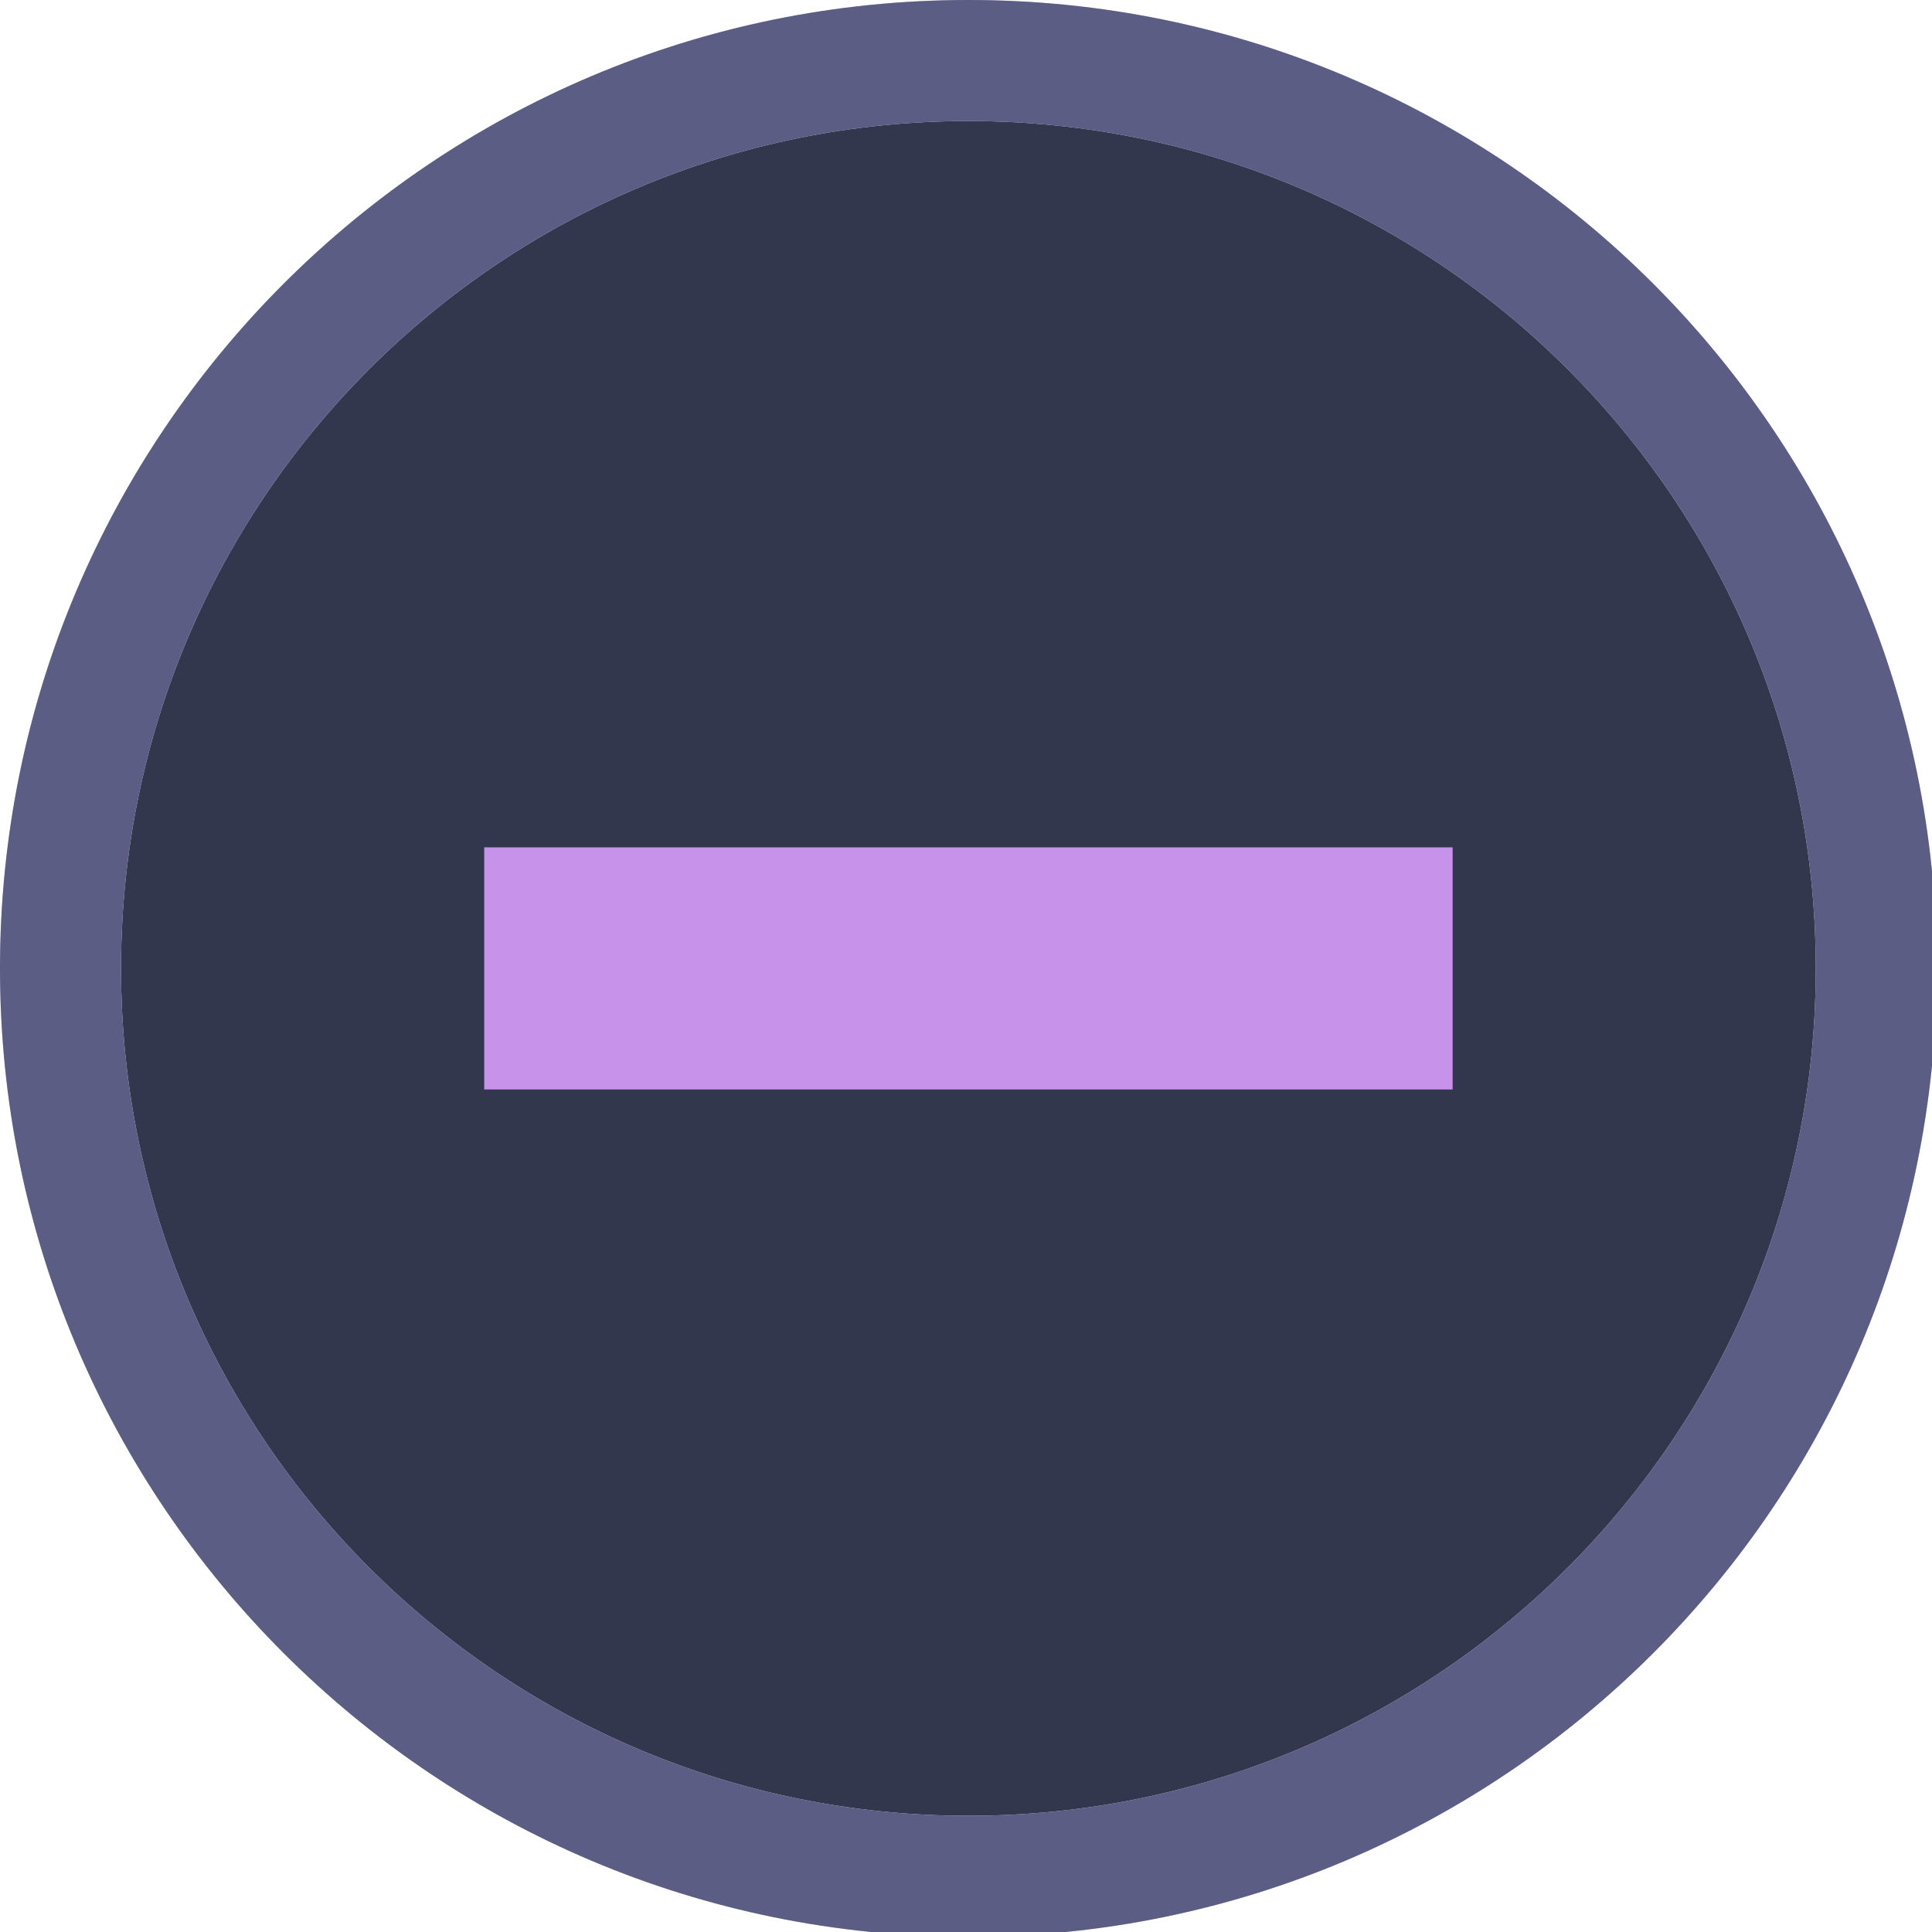
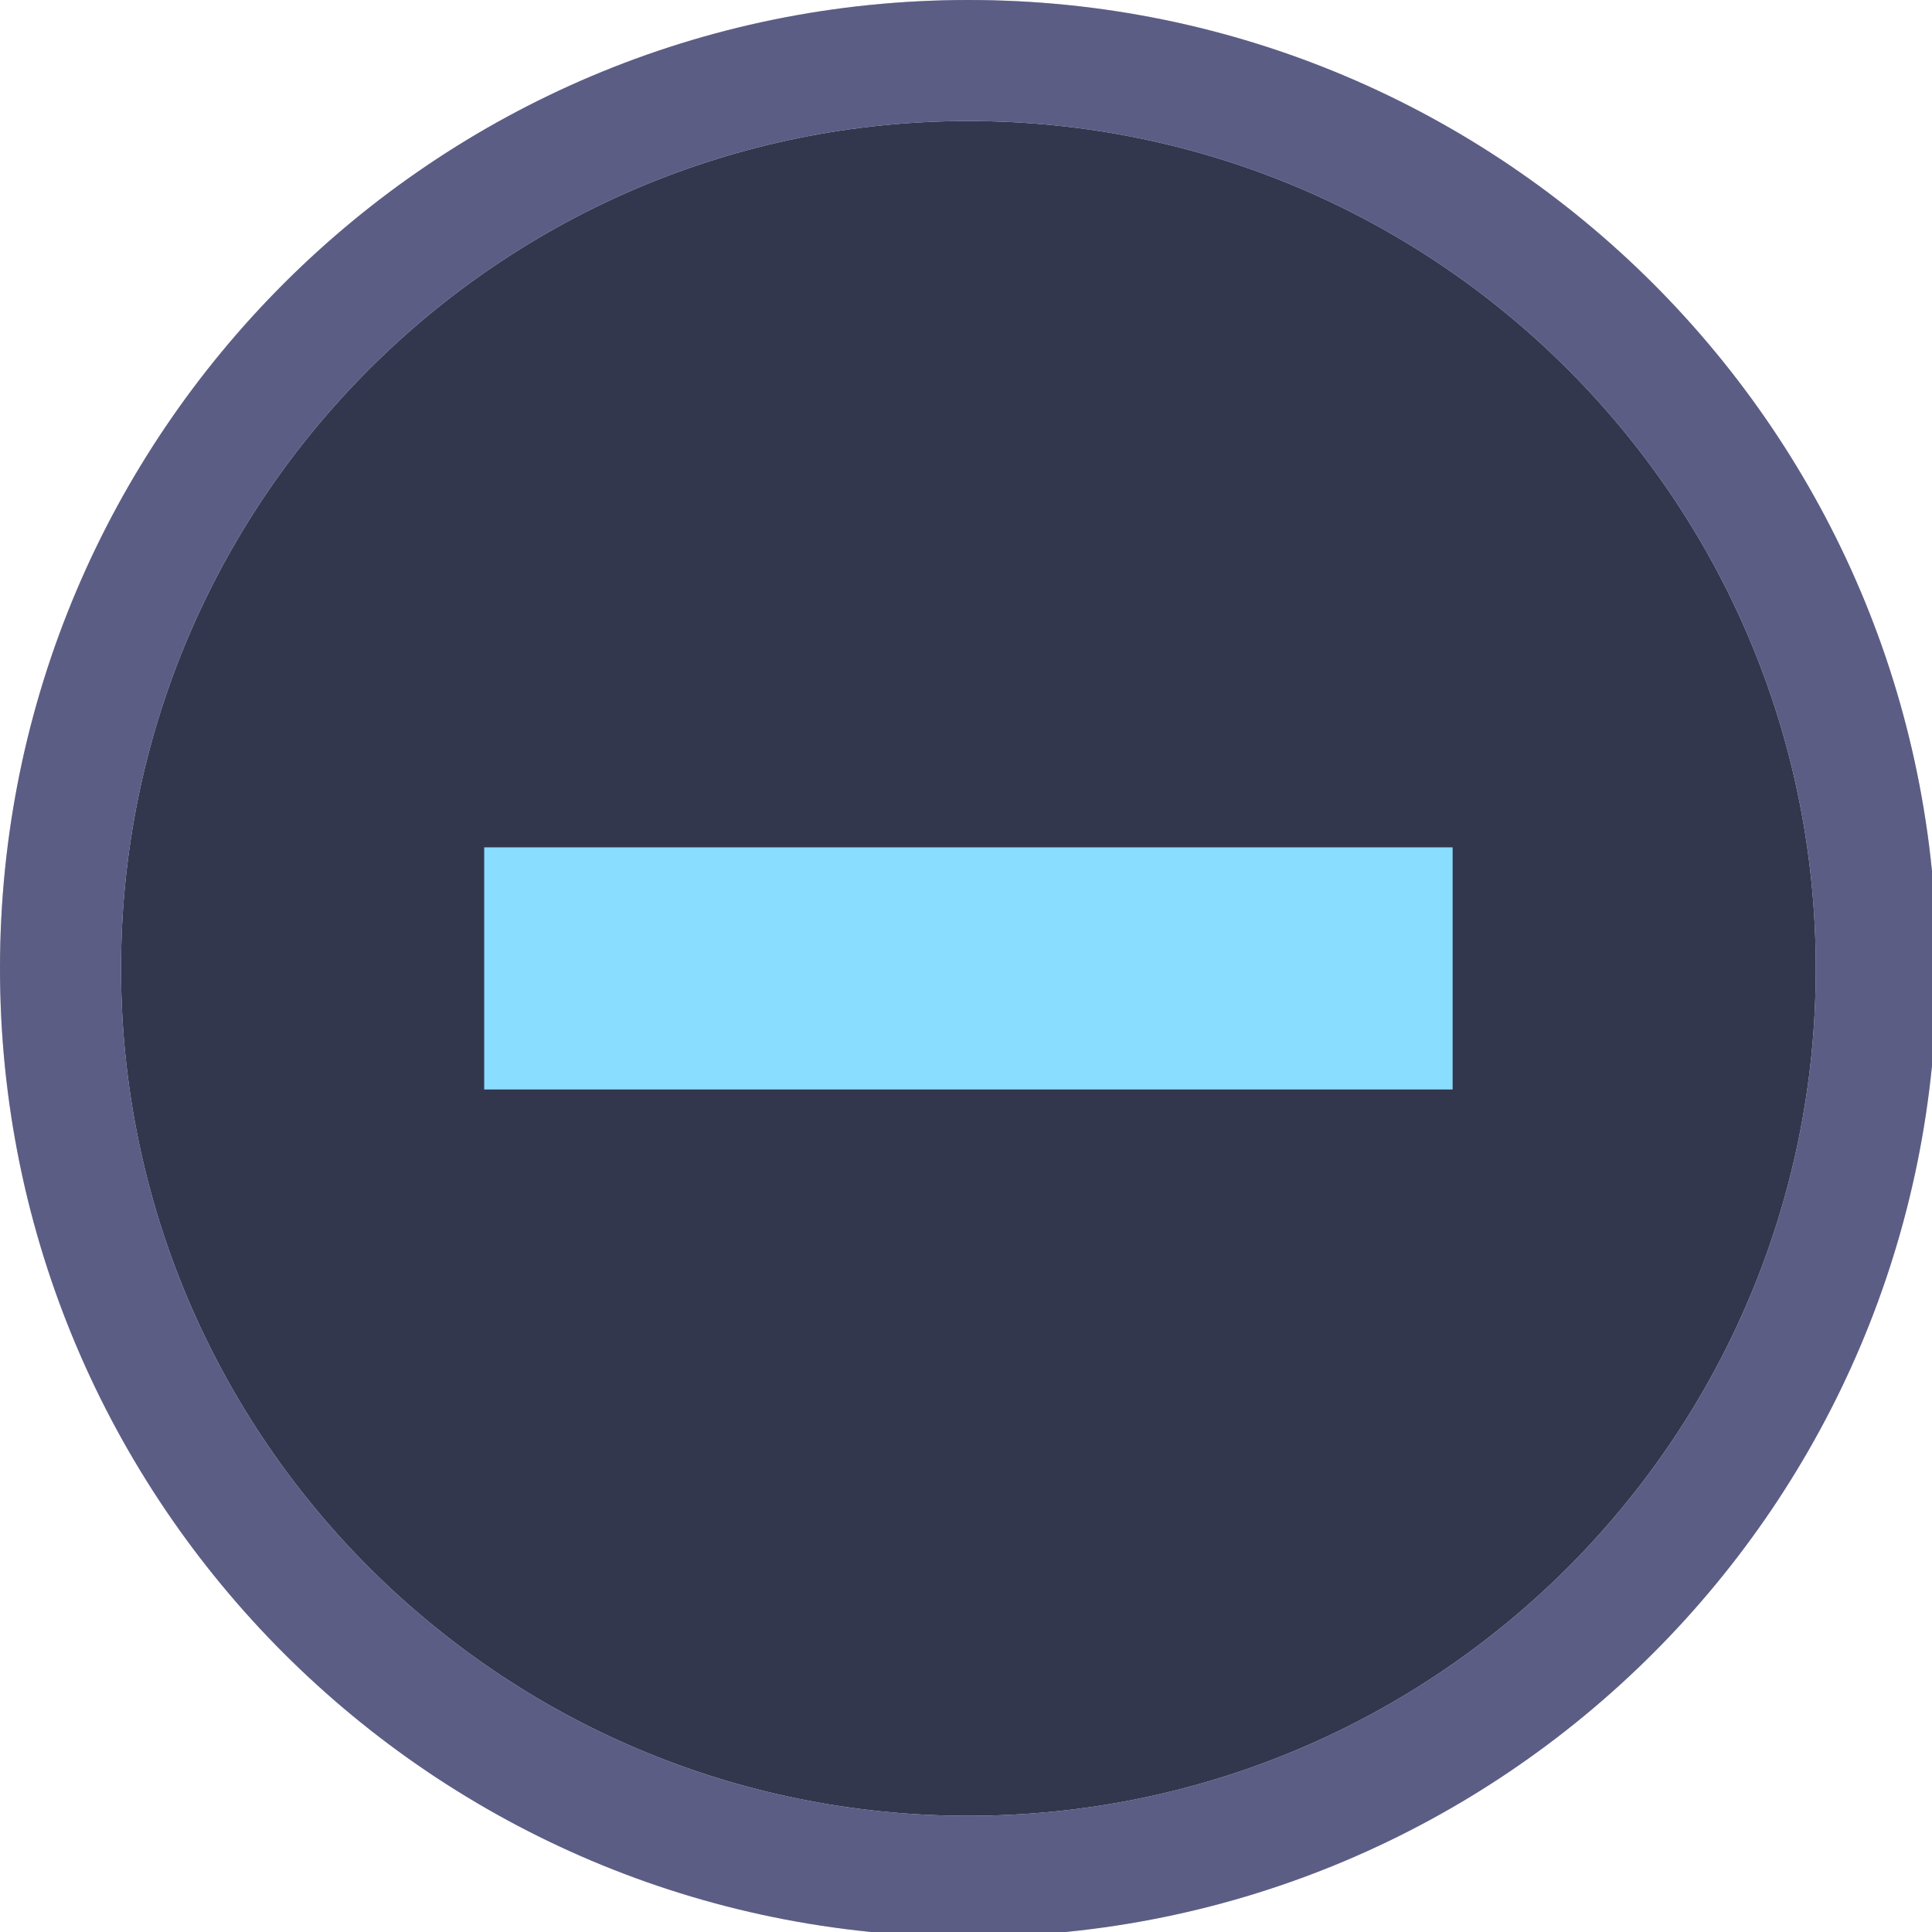
<svg xmlns="http://www.w3.org/2000/svg" width="133pt" height="133pt" viewBox="0 0 133 133" version="1.1">
  <g id="surface1">
    <path style=" stroke:none;fill-rule:nonzero;fill:#32374d;fill-opacity:1;" d="M 125 66.668 C 125 98.895 98.895 125 66.668 125 C 34.441 125 8.332 98.895 8.332 66.668 C 8.332 34.441 34.441 8.332 66.668 8.332 C 98.895 8.332 125 34.441 125 66.668 Z M 125 66.668 " />
    <path style=" stroke:none;fill-rule:nonzero;fill:#444267;fill-opacity:1;" d="M 66.668 0 C 29.852 0 0 29.852 0 66.668 C 0 103.484 29.852 133.332 66.668 133.332 C 103.484 133.332 133.332 103.484 133.332 66.668 C 133.332 29.852 103.484 0 66.668 0 Z M 66.668 8.332 C 98.895 8.332 125 34.441 125 66.668 C 125 98.895 98.895 125 66.668 125 C 34.441 125 8.332 98.895 8.332 66.668 C 8.332 34.441 34.441 8.332 66.668 8.332 Z M 66.668 8.332 " />
    <path style=" stroke:none;fill-rule:nonzero;fill:#959dcb;fill-opacity:0.30;" d="M 66.668 0 C 29.852 0 0 29.852 0 66.668 C 0 103.484 29.852 133.332 66.668 133.332 C 103.484 133.332 133.332 103.484 133.332 66.668 C 133.332 29.852 103.484 0 66.668 0 Z M 66.668 8.332 C 98.895 8.332 125 34.441 125 66.668 C 125 98.895 98.895 125 66.668 125 C 34.441 125 8.332 98.895 8.332 66.668 C 8.332 34.441 34.441 8.332 66.668 8.332 Z M 66.668 8.332 " />
-     <path style=" stroke:none;fill-rule:nonzero;fill:#c792ea;fill-opacity:1;" d="M 33.332 58.332 L 100 58.332 L 100 75 L 33.332 75 Z M 33.332 58.332 " />
+     <path style=" stroke:none;fill-rule:nonzero;fill:#89ddff;fill-opacity:1;" d="M 33.332 58.332 L 100 58.332 L 100 75 L 33.332 75 Z M 33.332 58.332 " />
  </g>
</svg>
